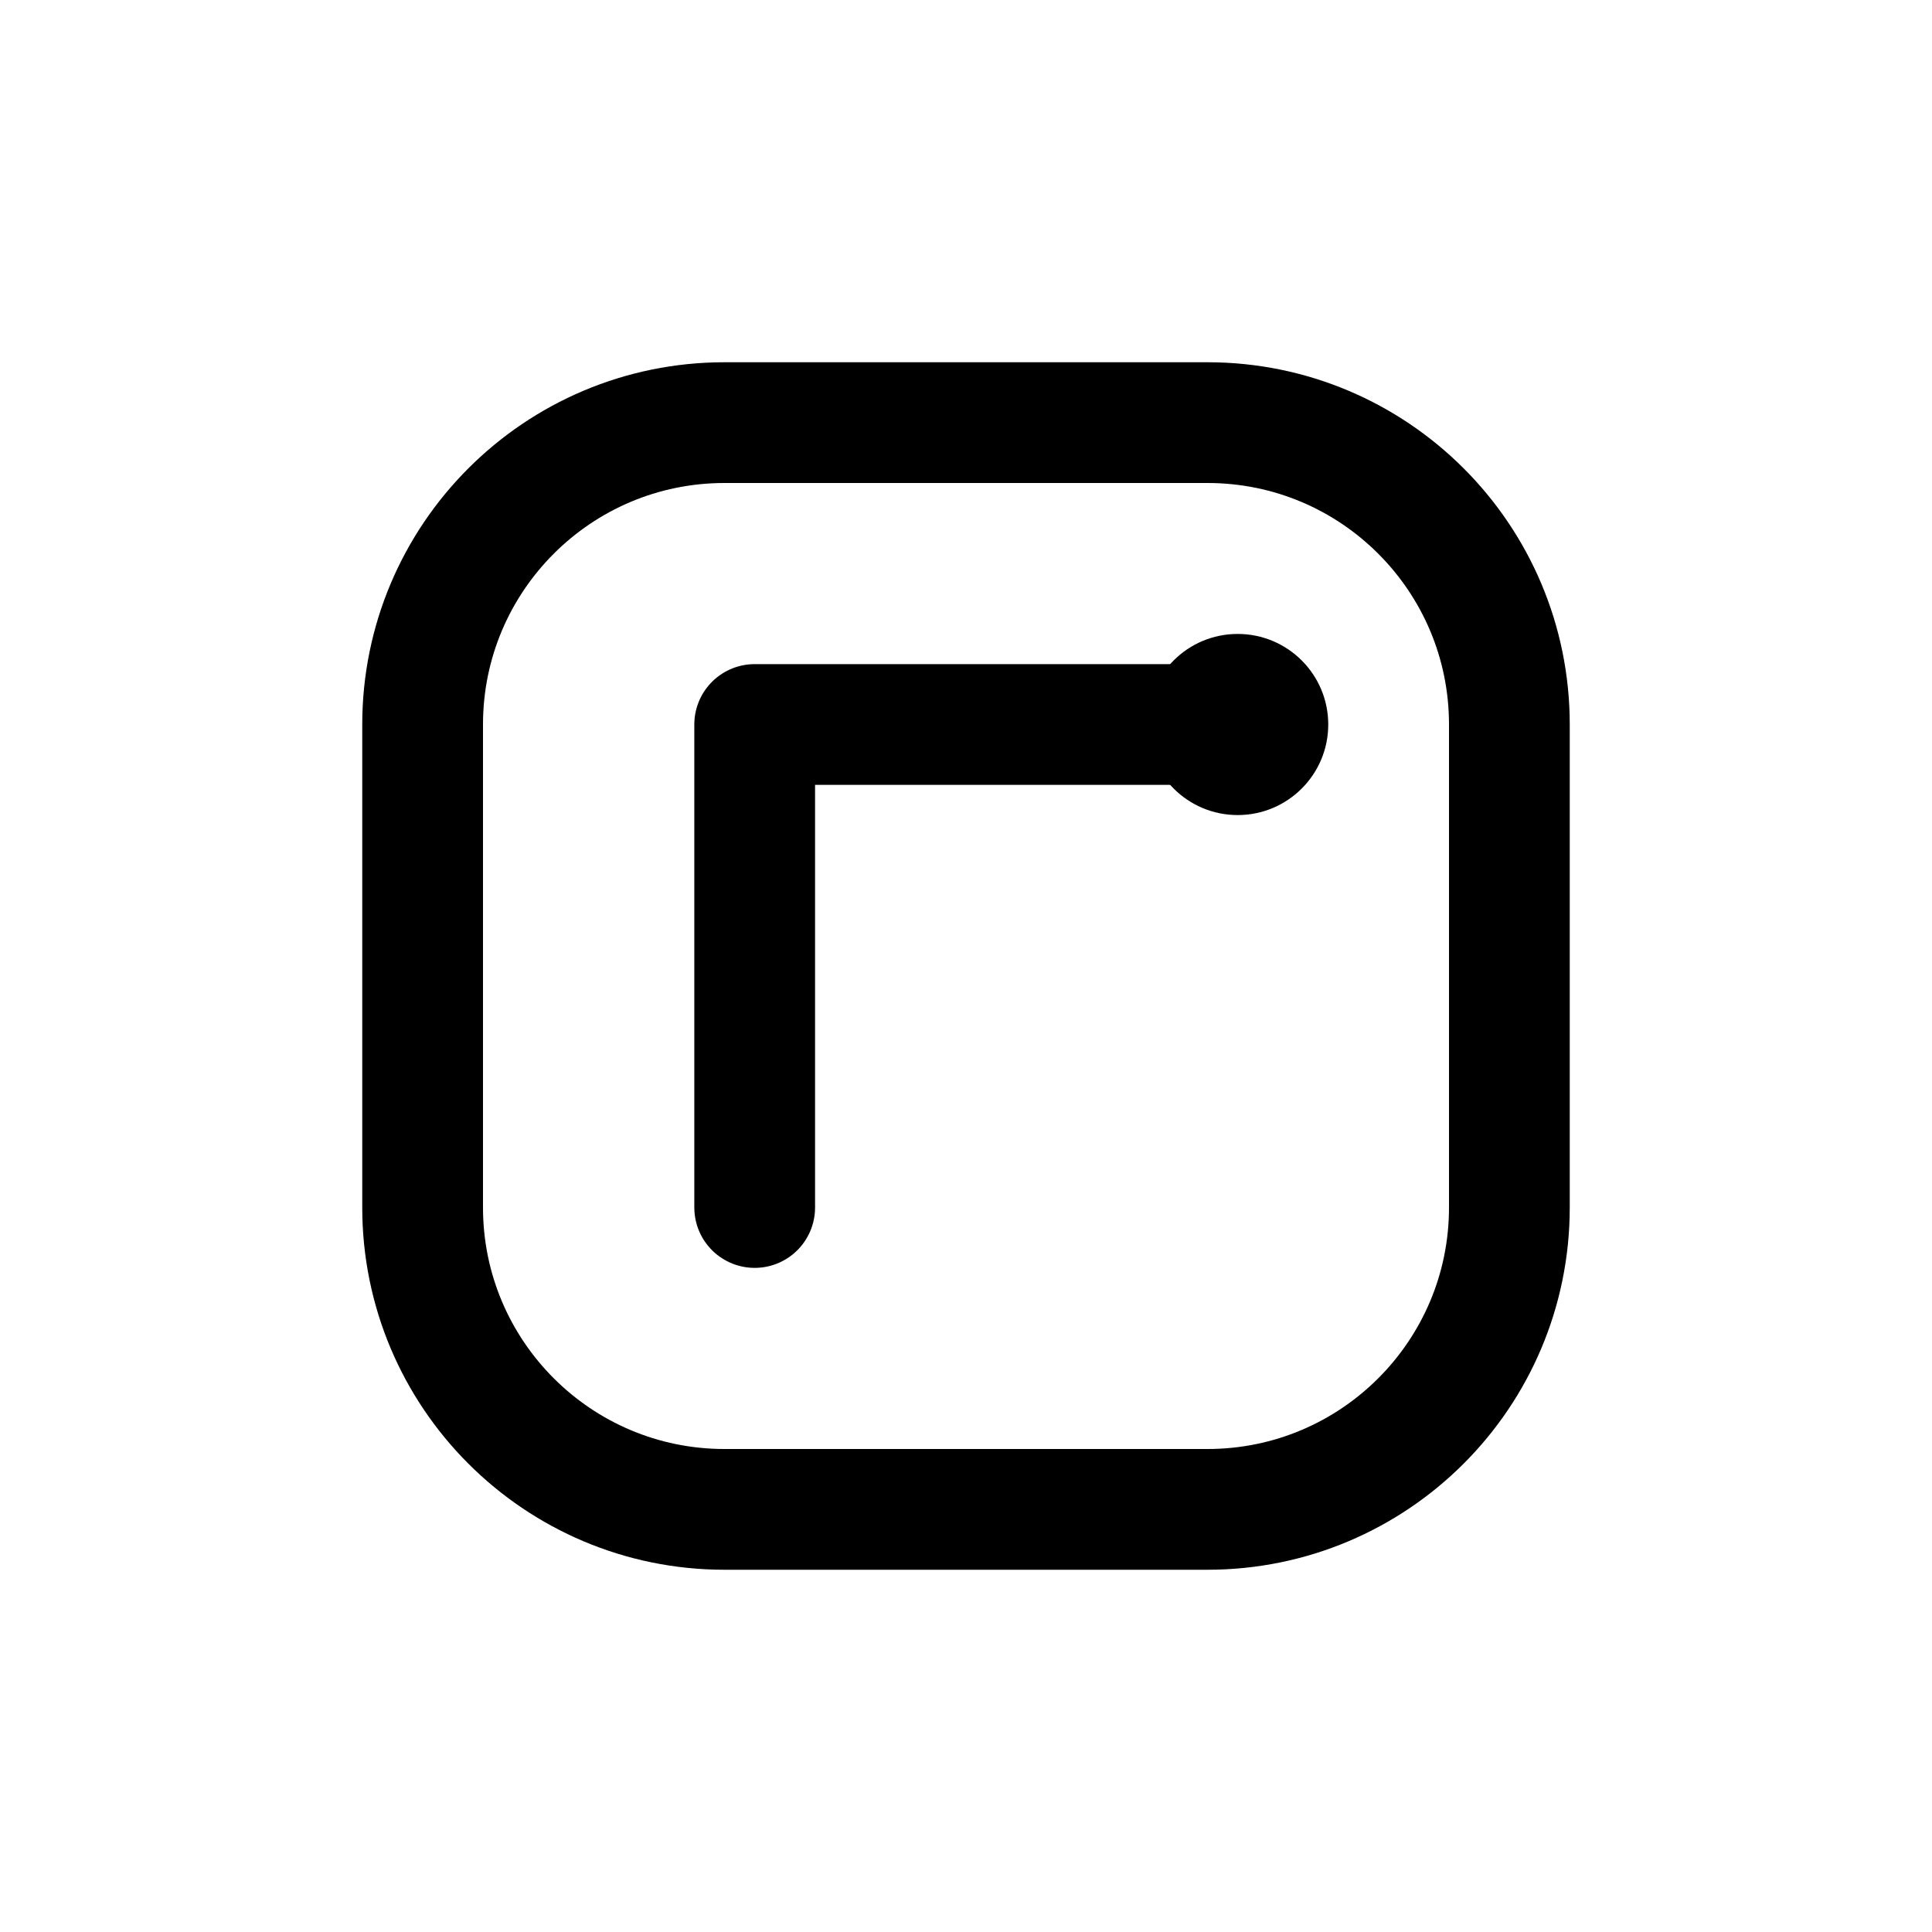
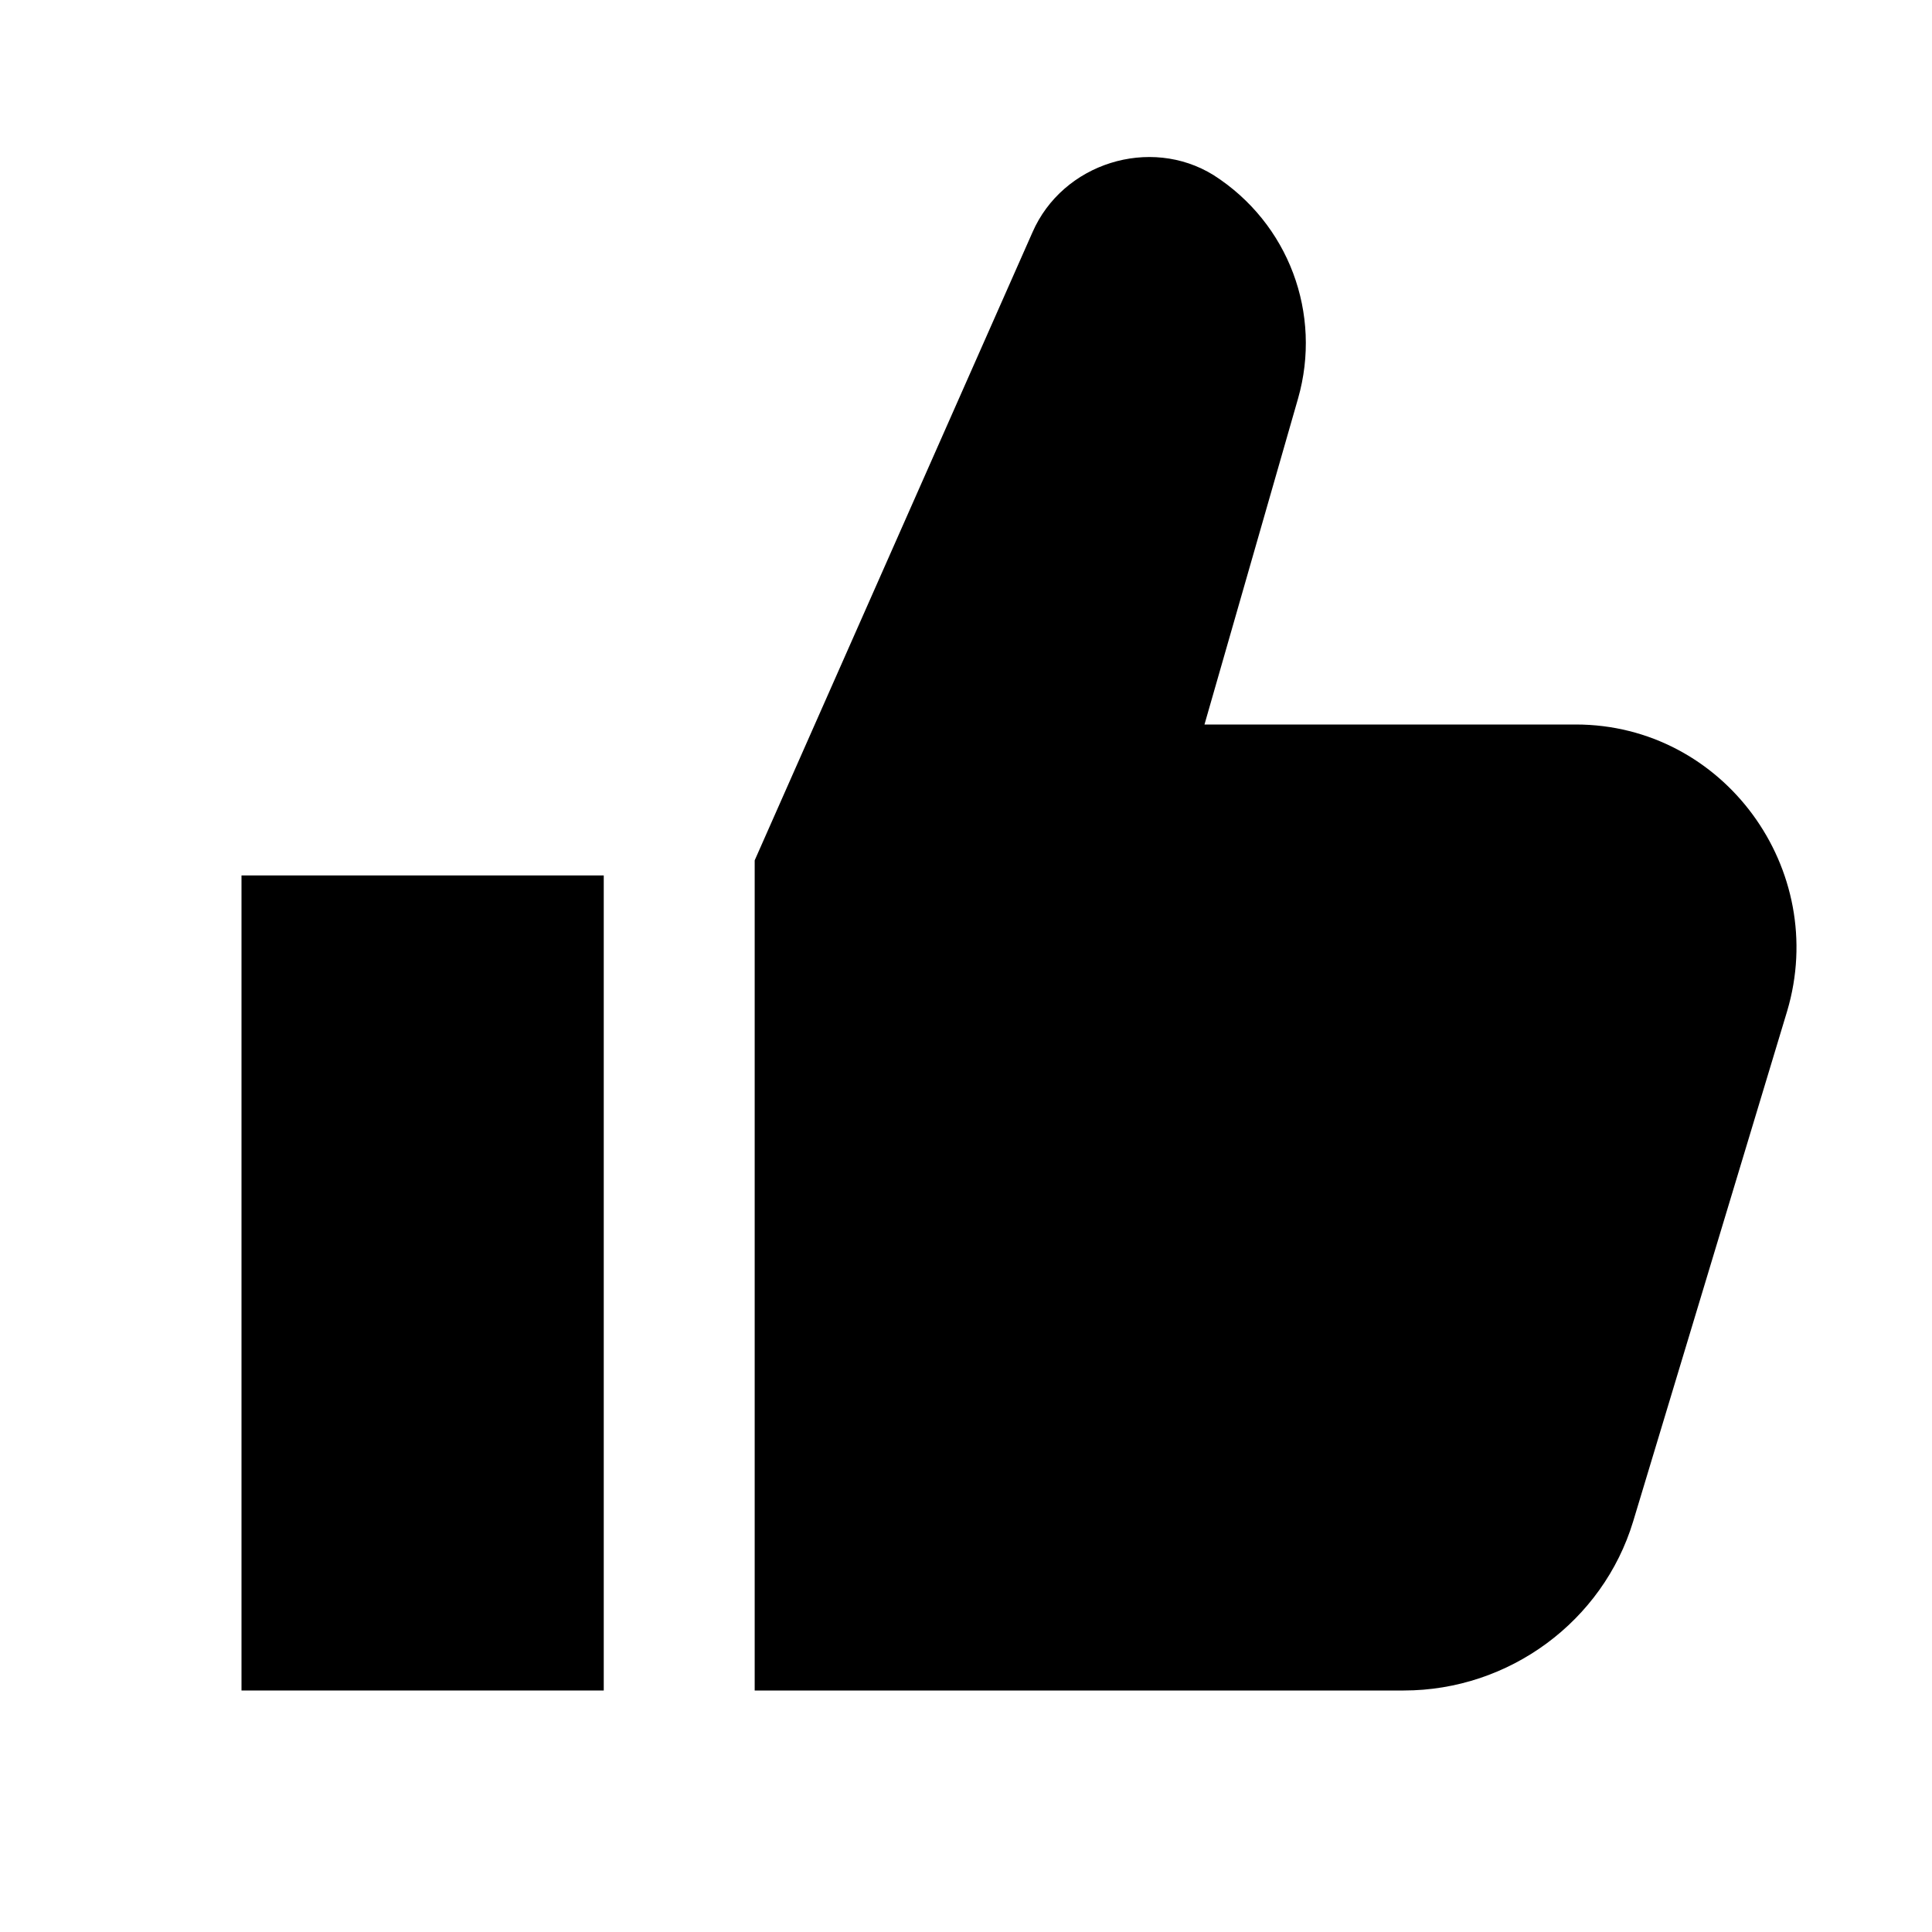
<svg xmlns="http://www.w3.org/2000/svg" width="64" height="64" viewBox="0 0 64 64" fill="none">
-   <rect x="14" y="14" width="36" height="36" rx="10" stroke="currentColor" stroke-width="4" />
-   <path d="M25 40V24H39" stroke="currentColor" stroke-width="4" stroke-linecap="round" stroke-linejoin="round" />
-   <circle cx="41" cy="24" r="3" fill="currentColor" />
+   <path d="M8 29H20V56H8V29Z" fill="currentColor" />
+   <path d="M25 56V28.5L34.2 7.7C35.2 5.4 38.1 4.5 40.2 5.8C42.7 7.4 43.8 10.4 43 13.2L39.9 24H52.2C57.1 24 60.6 28.8 59.2 33.5L54.1 50.4C53.1 53.7 50 56 46.5 56H25Z" fill="currentColor" />
</svg>
